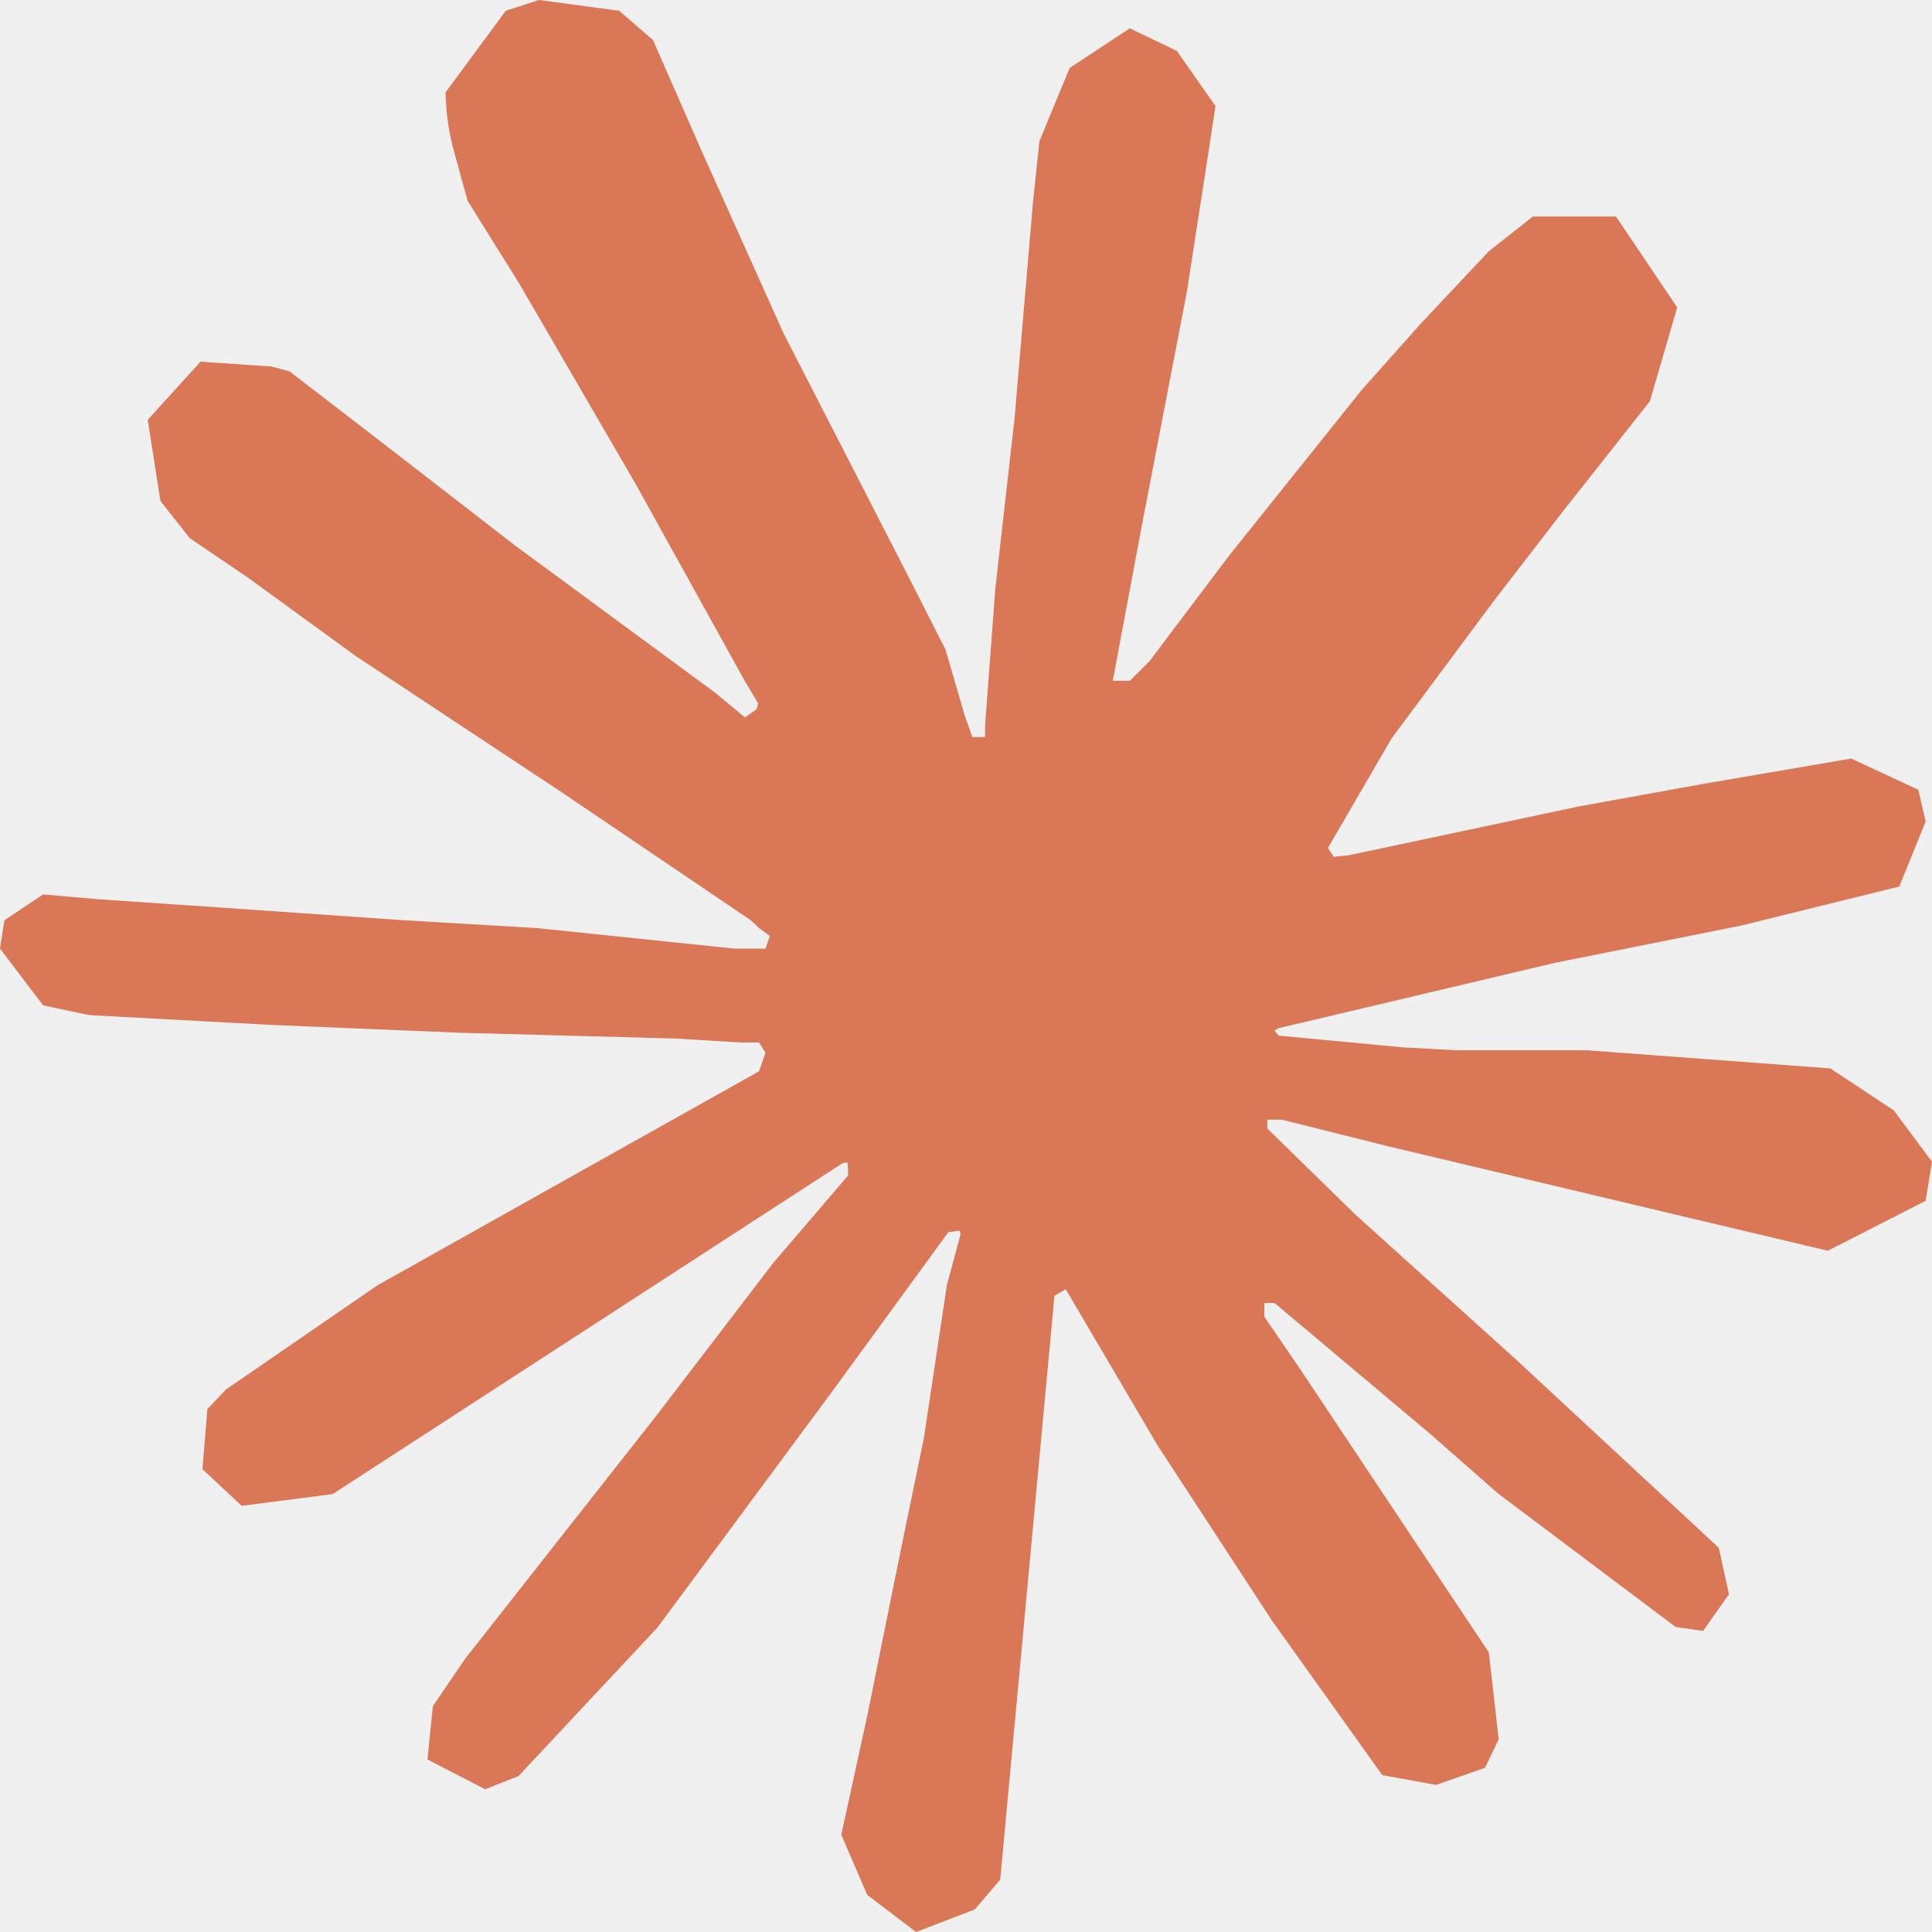
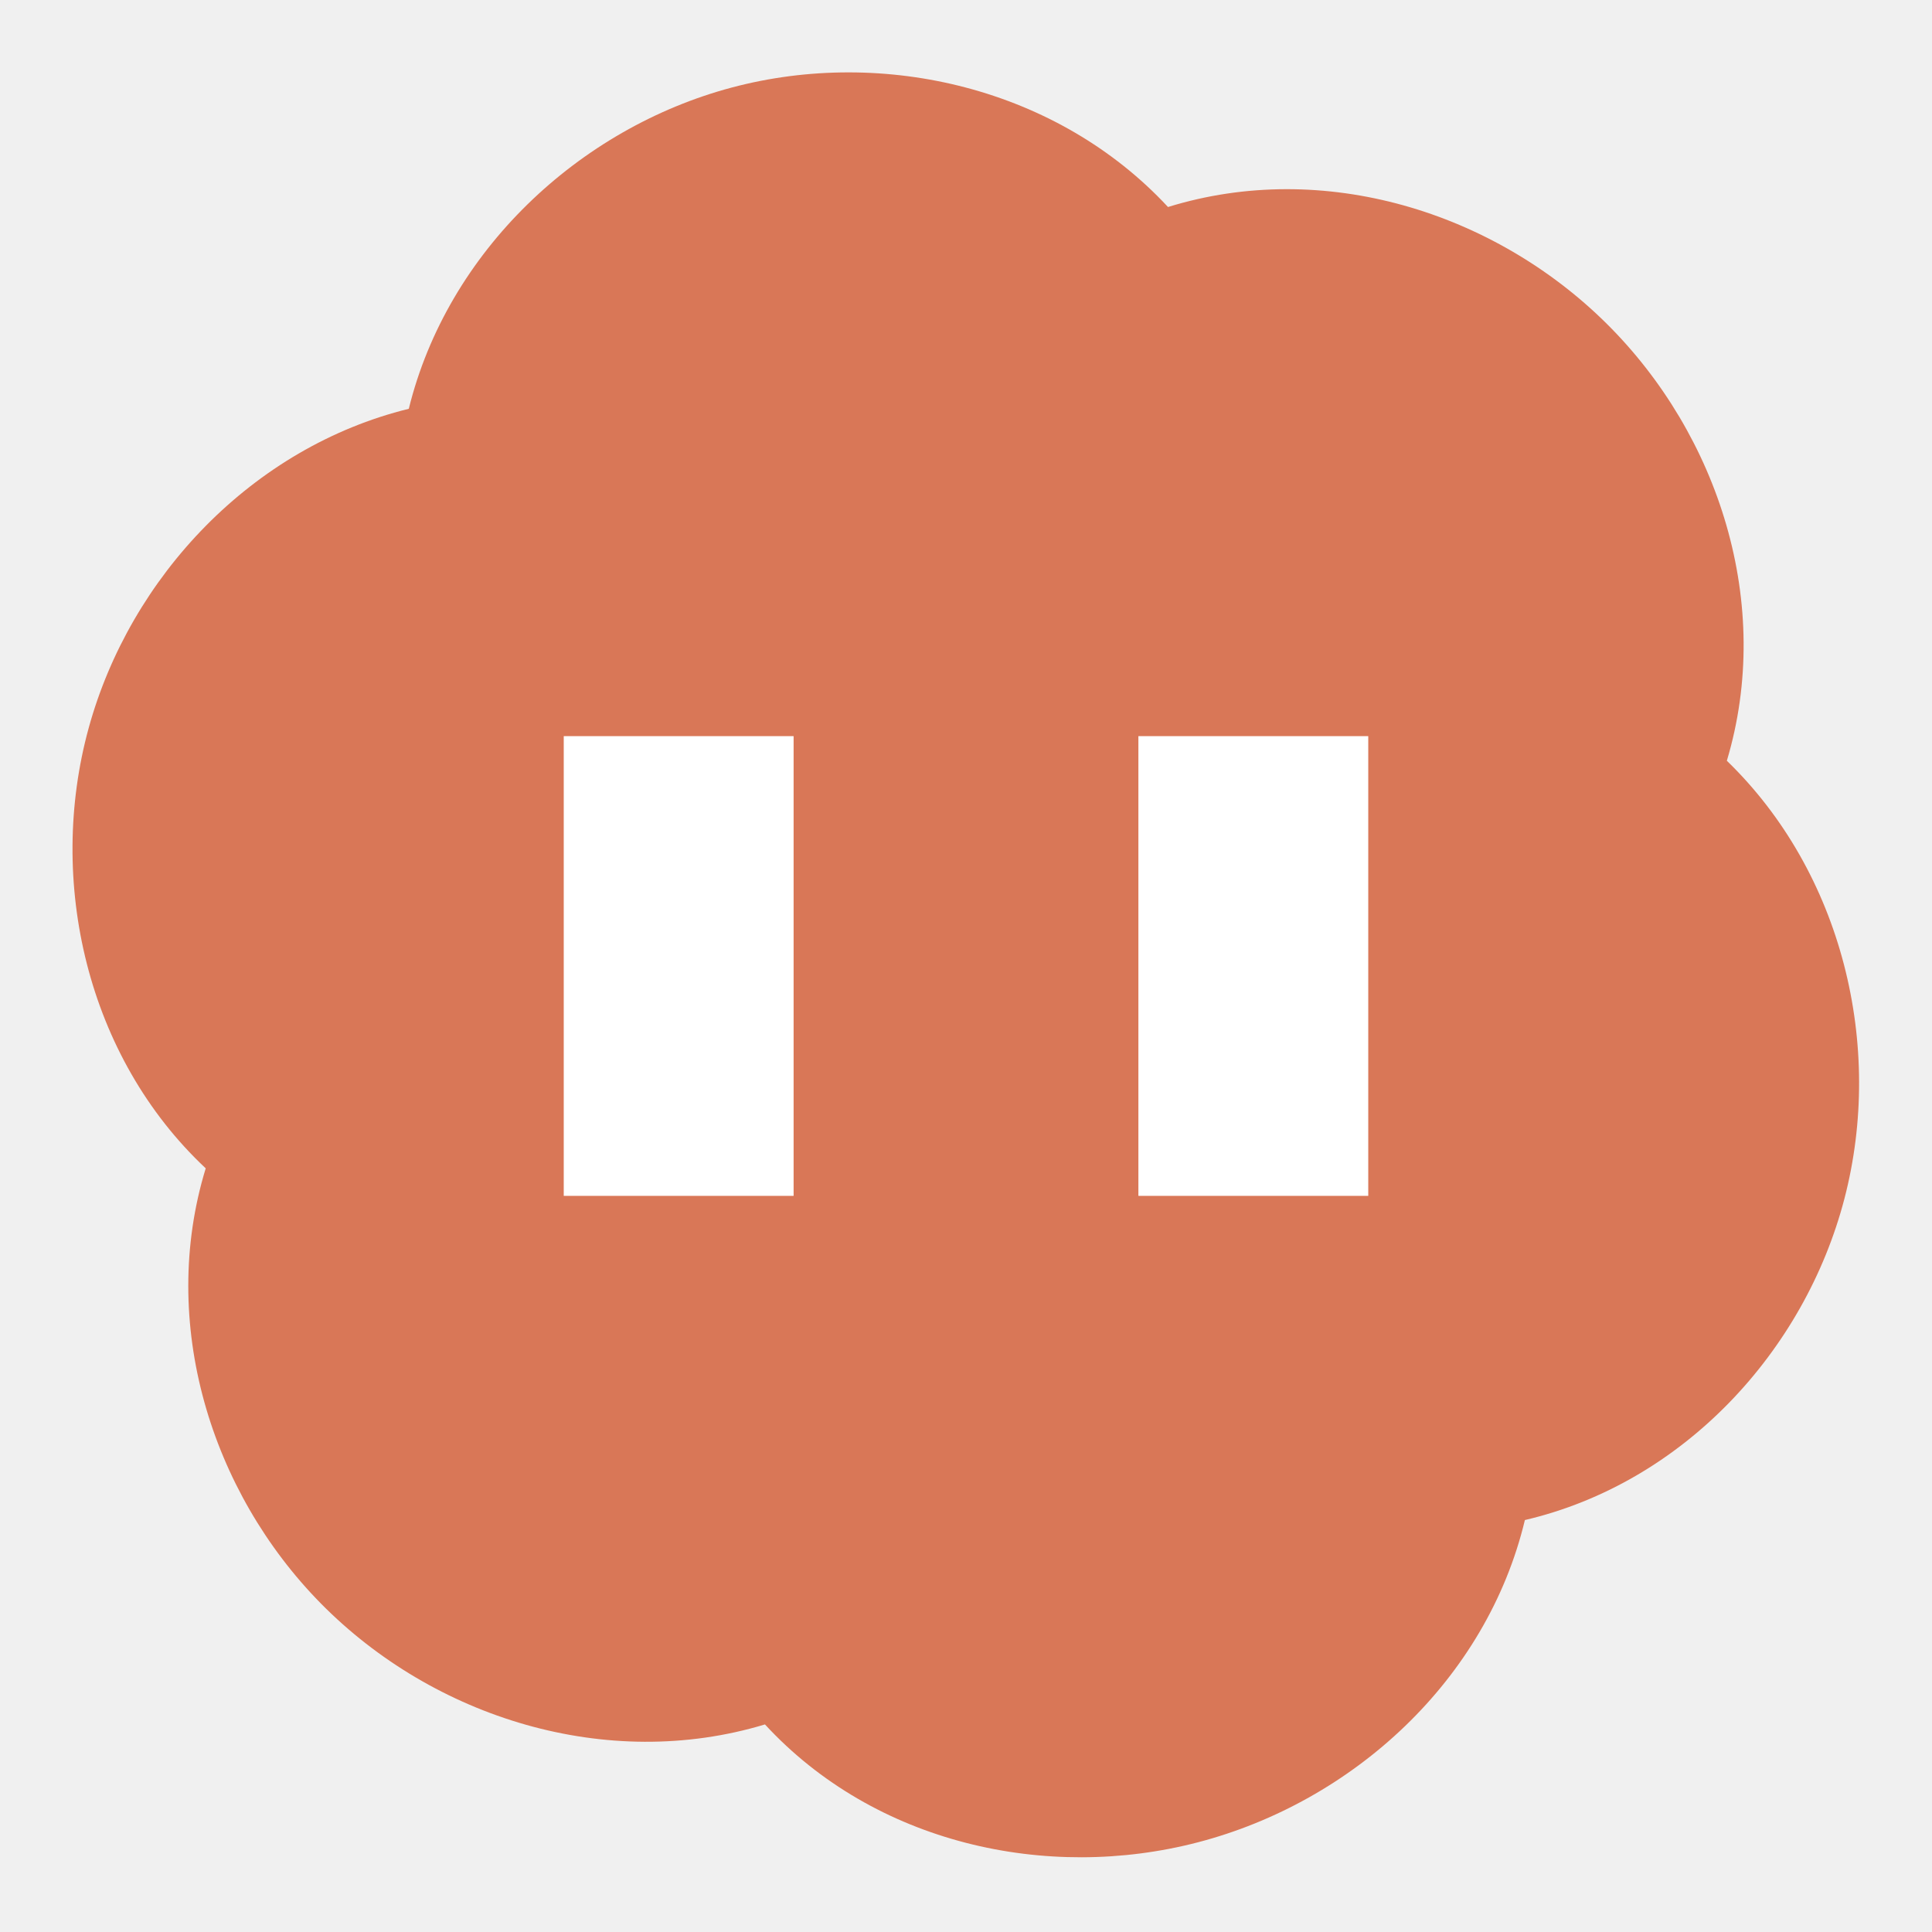
- <svg xmlns="http://www.w3.org/2000/svg" viewBox="0 0 24 24" role="img" aria-label="Claude Code">
-   <path fill="#D97757" fill-rule="nonzero" d="M4.709 15.955l4.72-2.647.08-.23-.08-.128H9.2l-.79-.048-2.698-.073-2.339-.097-2.266-.122-.571-.121L0 11.784l.055-.352.48-.321.686.06 1.52.103 2.278.158 1.652.097 2.449.255h.389l.055-.157-.134-.098-.103-.097-2.358-1.596-2.552-1.688-1.336-.972-.724-.491-.364-.462-.158-1.008.656-.722.881.06.225.061.893.686 1.908 1.476 2.491 1.833.365.304.145-.103.019-.073-.164-.274-1.355-2.446-1.446-2.49-.644-1.032-.17-.619a2.97 2.97 0 01-.104-.729L6.283.134 6.696 0l.996.134.42.364.62 1.414 1.002 2.229 1.555 3.03.456.898.243.832.091.255h.158V9.01l.128-1.706.237-2.095.23-2.695.08-.76.376-.91.747-.492.584.28.48.685-.067.444-.286 1.851-.559 2.903-.364 1.942h.212l.243-.242.985-1.306 1.652-2.064.73-.82.85-.904.547-.431h1.033l.76 1.129-.34 1.166-1.064 1.347-.881 1.142-1.264 1.7-.79 1.36.073.11.188-.02 2.856-.606 1.543-.28 1.841-.315.833.388.091.395-.328.807-1.969.486-2.309.462-3.439.813-.042.03.049.061 1.549.146.662.036h1.622l3.02.225.79.522.474.638-.079.485-1.215.62-1.64-.389-3.829-.91-1.312-.329h-.182v.11l1.093 1.068 2.006 1.81 2.509 2.33.127.578-.322.455-.34-.049-2.205-1.657-.851-.747-1.926-1.62h-.128v.17l.444.649 2.345 3.521.122 1.08-.17.353-.608.213-.668-.122-1.374-1.925-1.415-2.167-1.143-1.943-.14.08-.674 7.254-.316.37-.729.28-.607-.461-.322-.747.322-1.476.389-1.924.315-1.53.286-1.9.17-.632-.012-.042-.14.018-1.434 1.967-2.18 2.945-1.726 1.845-.414.164-.717-.37.067-.662.401-.589 2.388-3.036 1.44-1.882.93-1.086-.006-.158h-.055L4.132 18.56l-1.13.146-.487-.456.061-.746.231-.243 1.908-1.312-.006.006z" />
+ <svg xmlns="http://www.w3.org/2000/svg" viewBox="179 179 664 664" role="img" aria-label="Claude Code">
+   <path fill="#D97757" d="M 703.082 701.419 C 689.910 756.413 643.947 798.291 590.713 812.172 C 538.628 825.753 479.582 812.533 441.906 771.661 C 387.566 788.081 328.005 769.397 289.273 730.083 C 251.424 691.666 233.463 633.550 249.703 580.541 C 208.833 542.220 195.046 481.817 209.468 429.237 C 223.763 377.124 265.771 332.696 319.496 319.496 C 332.806 265.403 377.944 223.058 430.539 209.072 C 482.841 195.163 542.518 209.298 580.425 250.146 C 633.986 233.565 692.455 251.878 731.108 290.166 C 769.756 328.448 788.593 386.698 772.493 440.462 C 812.285 478.967 826.544 538.576 812.909 590.940 C 799.234 643.455 757.502 688.682 703.082 701.419 Z" />
+   <rect fill="#FFFFFF" x="372.75" y="432" width="79" height="158" />
+   <rect fill="#FFFFFF" x="570.25" y="432" width="79" height="158" />
</svg>
